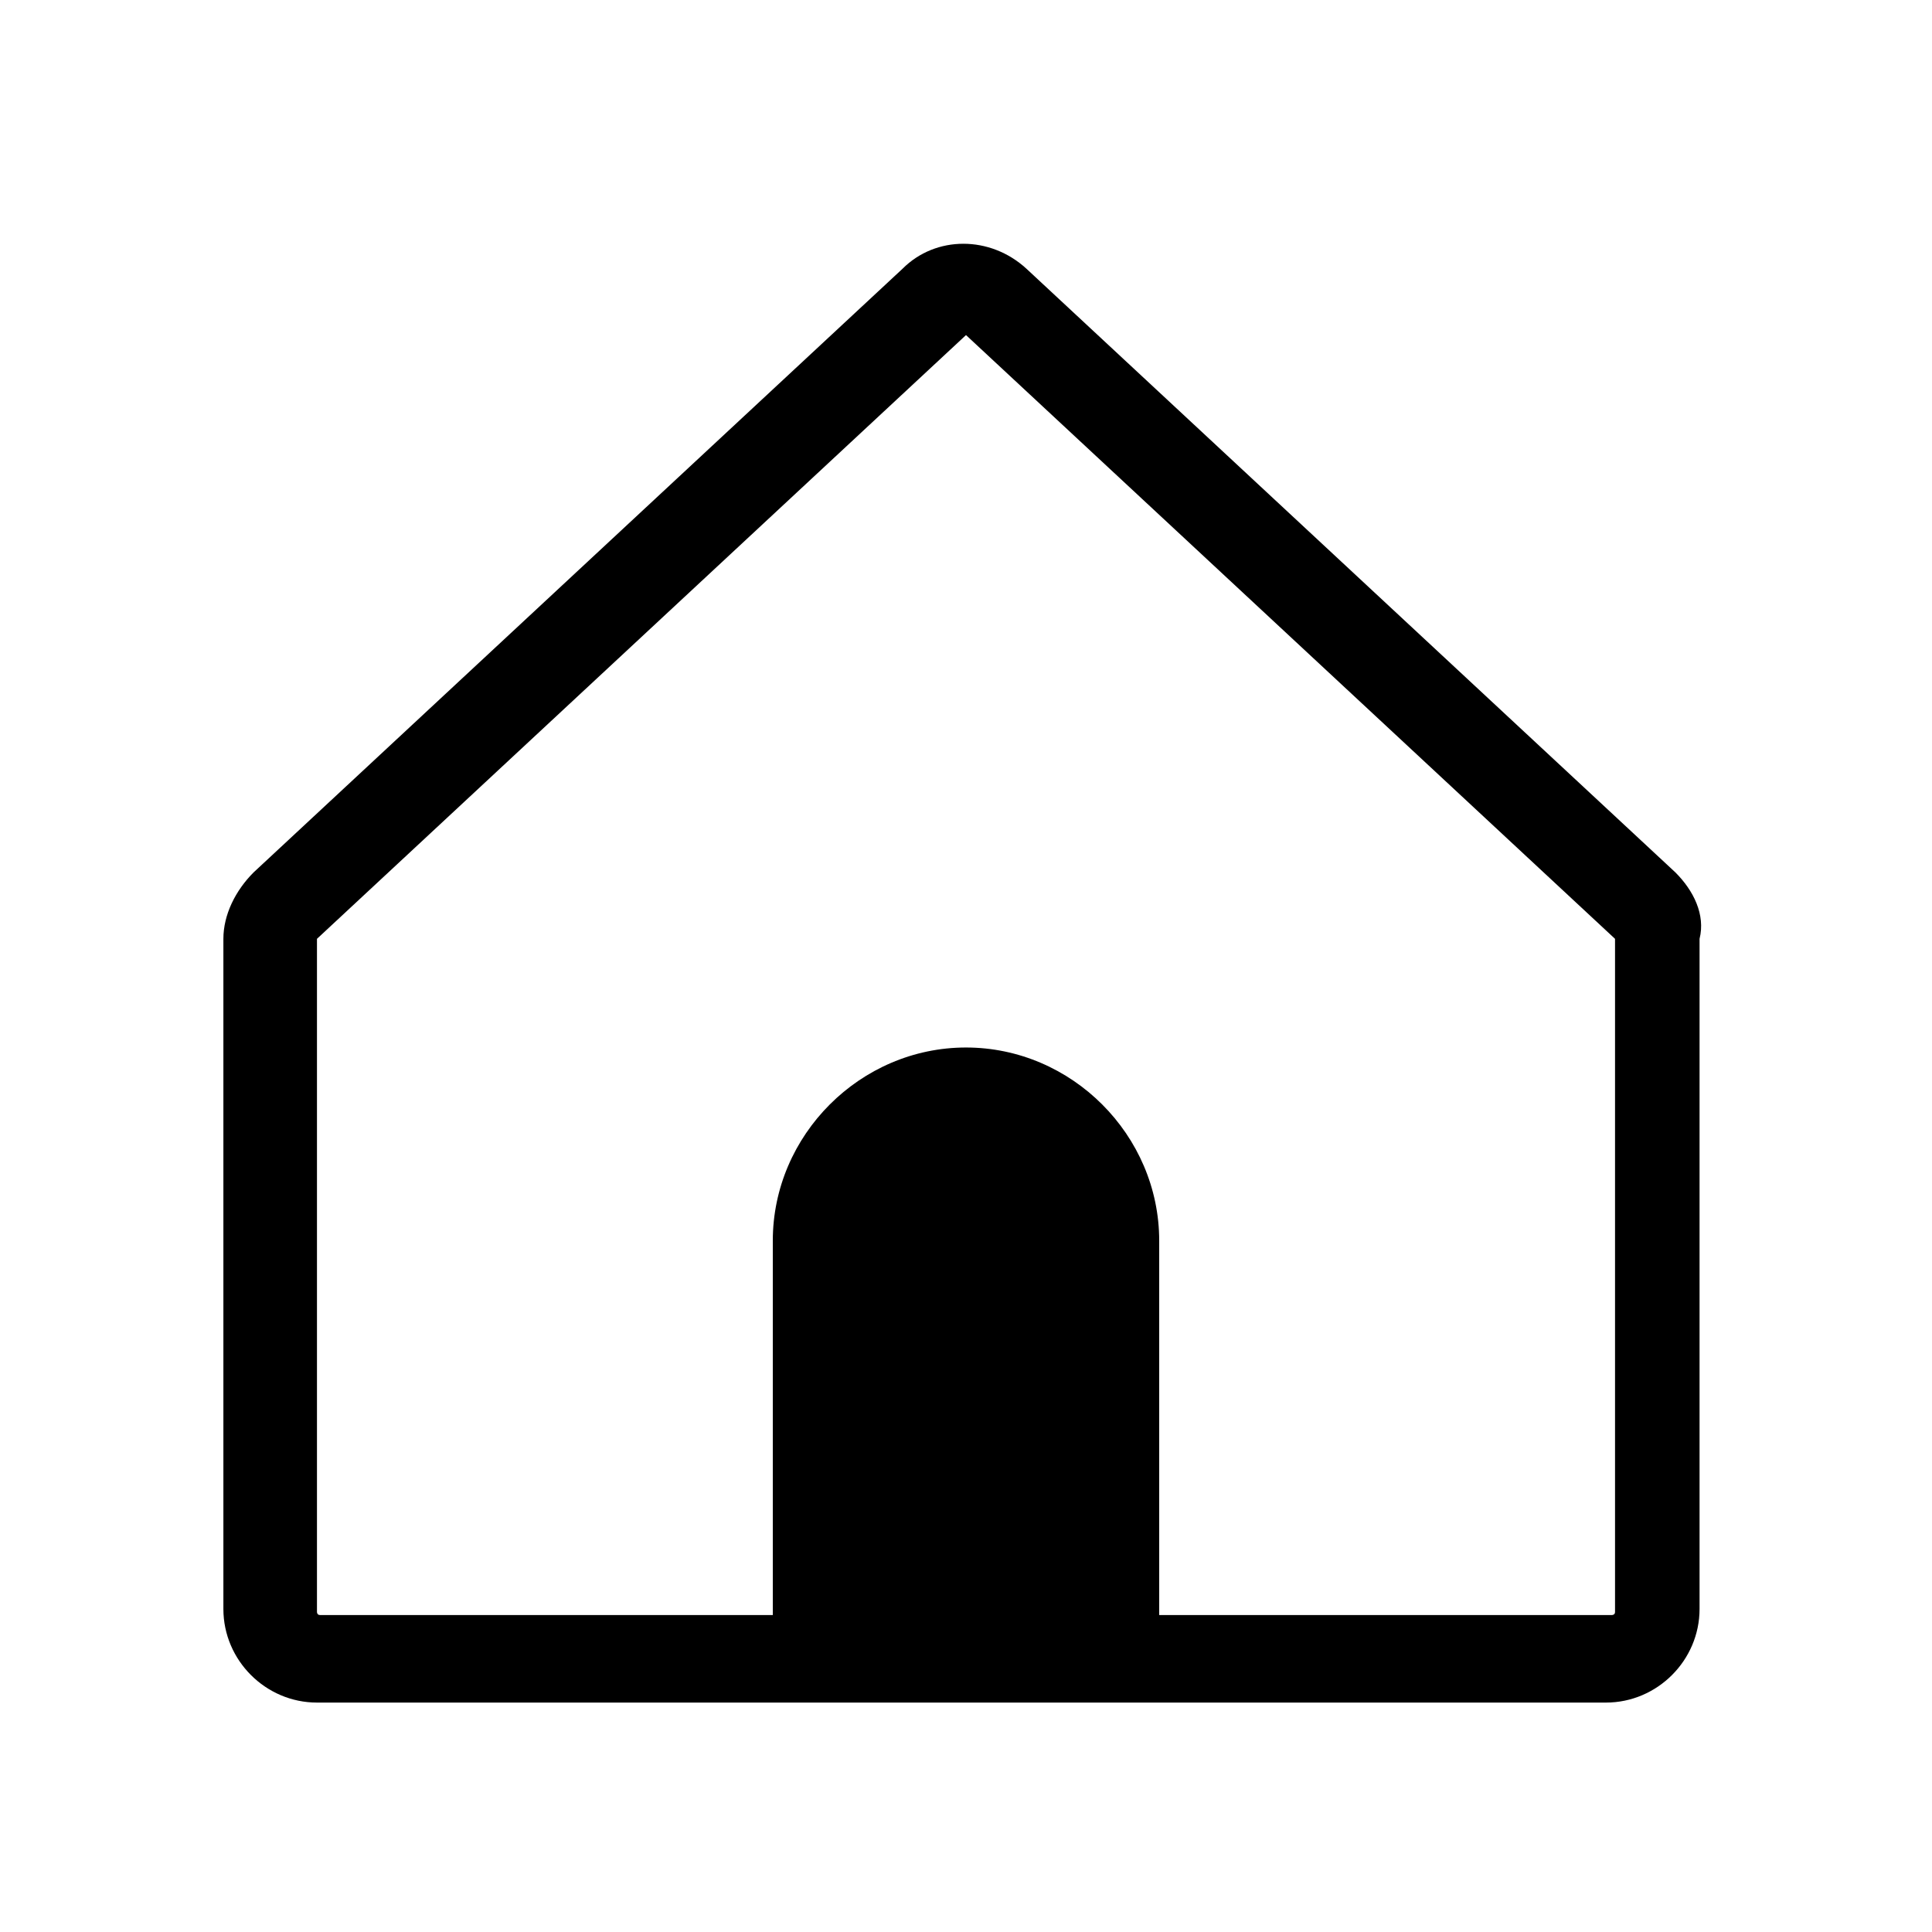
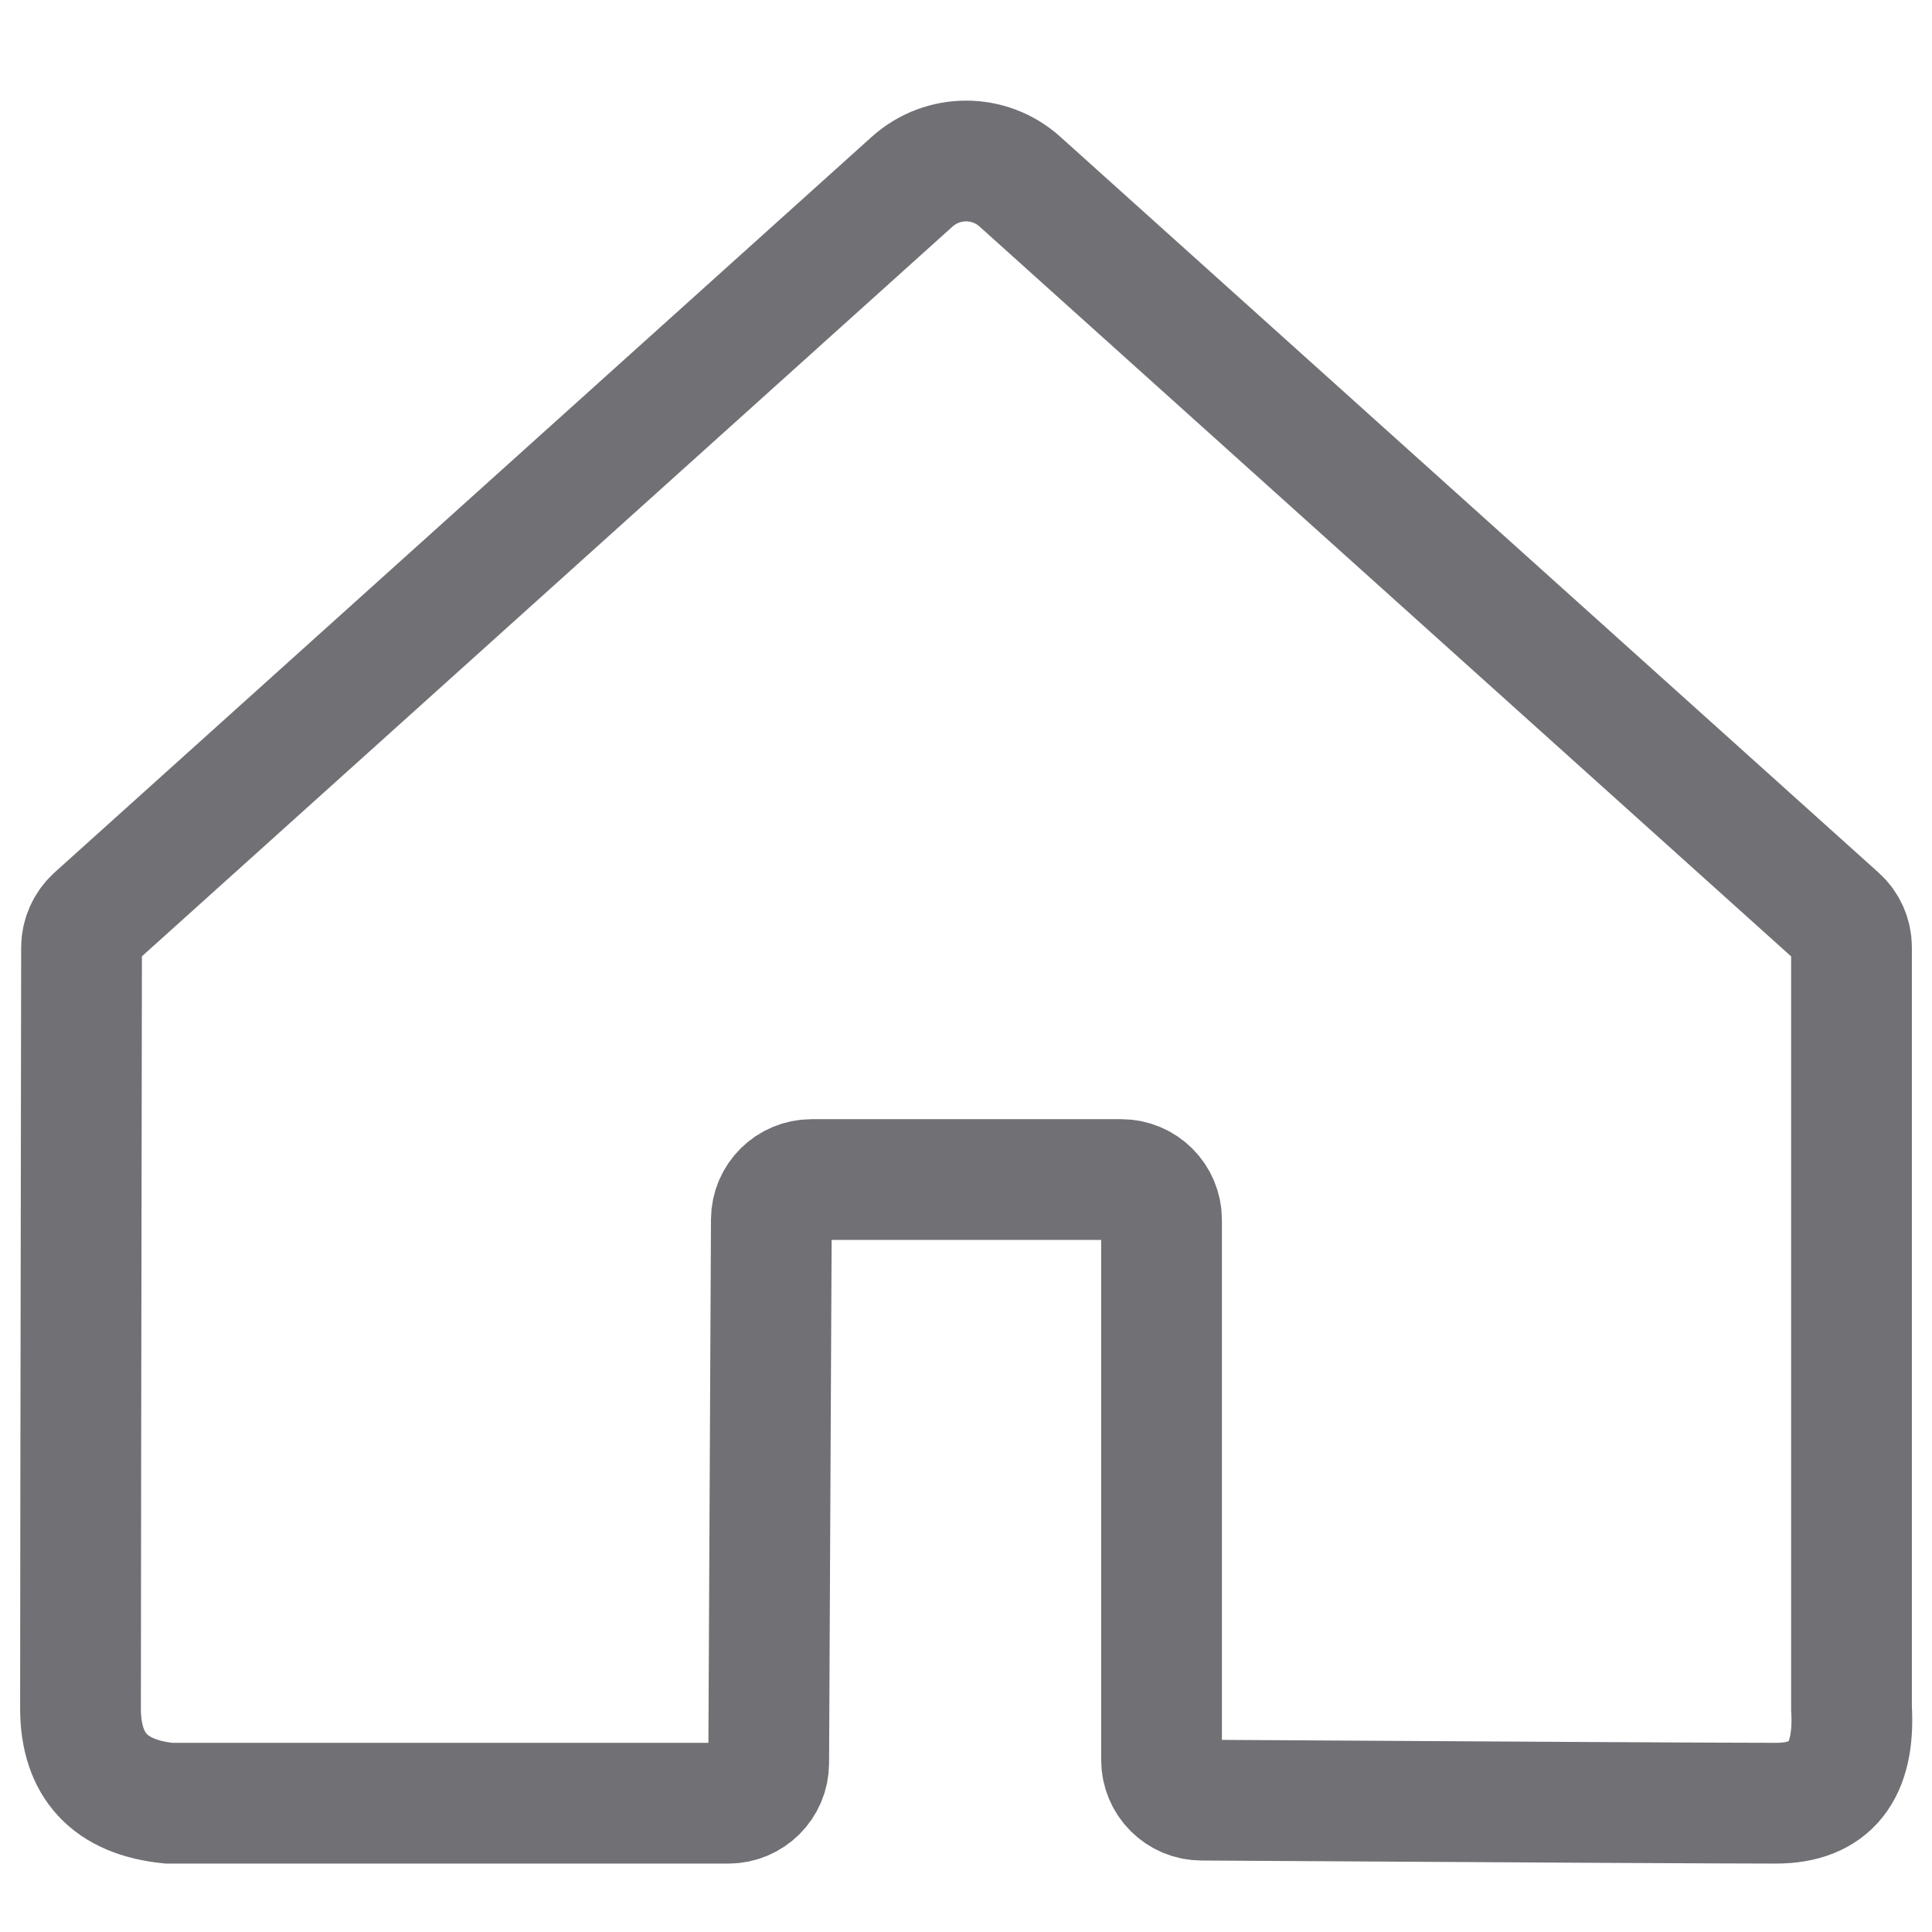
- <svg xmlns="http://www.w3.org/2000/svg" t="1691481856632" class="icon" viewBox="0 0 1024 1024" version="1.1" p-id="3643" width="32" height="32">
-   <path d="M888 462.4L544 142.4c-19.2-17.6-48-17.6-65.6 0l-344 320c-9.6 9.6-16 22.4-16 35.2v355.2c0 27.2 22.4 49.6 49.6 49.6h683.2c27.2 0 49.6-22.4 49.6-49.6V497.6c3.2-12.8-3.2-25.6-12.8-35.2z m-32 392c0 1.6-1.6 1.6-1.6 1.6h-240V657.6c0-56-46.4-102.4-102.4-102.4-56 0-102.4 46.4-102.4 102.4v198.4h-240c-1.6 0-1.6-1.6-1.6-1.6V497.6l344-320 344 320v356.8z" p-id="3644" />
+ <svg xmlns="http://www.w3.org/2000/svg" width="24px" height="24px" viewBox="0 0 24 24" version="1.1">
+   <g id="页面-1" stroke="none" stroke-width="1" fill="none" fill-rule="evenodd">
+     <g id="我的" transform="translate(-90, -733)" stroke="#707075" stroke-width="1.5">
+       <g id="底部导航栏" transform="translate(0, 729)">
+         <g id="底部导航栏模块" transform="translate(90, 4)">
+           <g id="tab_1" transform="translate(1, 2)">
+             <path d="M8.049,20.4 L1.095,20.4 L1.095,20.4 C0.365,20.325 0,19.933 0,19.221 C0,18.52 0.004,15.368 0.013,9.767 C0.014,9.627 0.074,9.493 0.177,9.398 L10.331,0.257 C10.712,-0.085 11.289,-0.086 11.669,0.256 L21.834,9.397 C21.94,9.491 22,9.626 22,9.768 L22,19.221 L22,19.221 C22.047,20.007 21.734,20.4 21.061,20.4 C20.413,20.4 18.036,20.387 13.928,20.362 C13.652,20.362 13.429,20.138 13.429,19.862 C13.429,19.861 13.429,19.86 13.429,19.859 L13.429,13.153 C13.429,12.877 13.205,12.653 12.929,12.653 L9.082,12.653 C8.807,12.653 8.583,12.875 8.582,13.15 L8.549,19.902 C8.548,20.177 8.324,20.4 8.049,20.4 Z" id="路径-12" />
+           </g>
+         </g>
+       </g>
+     </g>
+   </g>
</svg>
